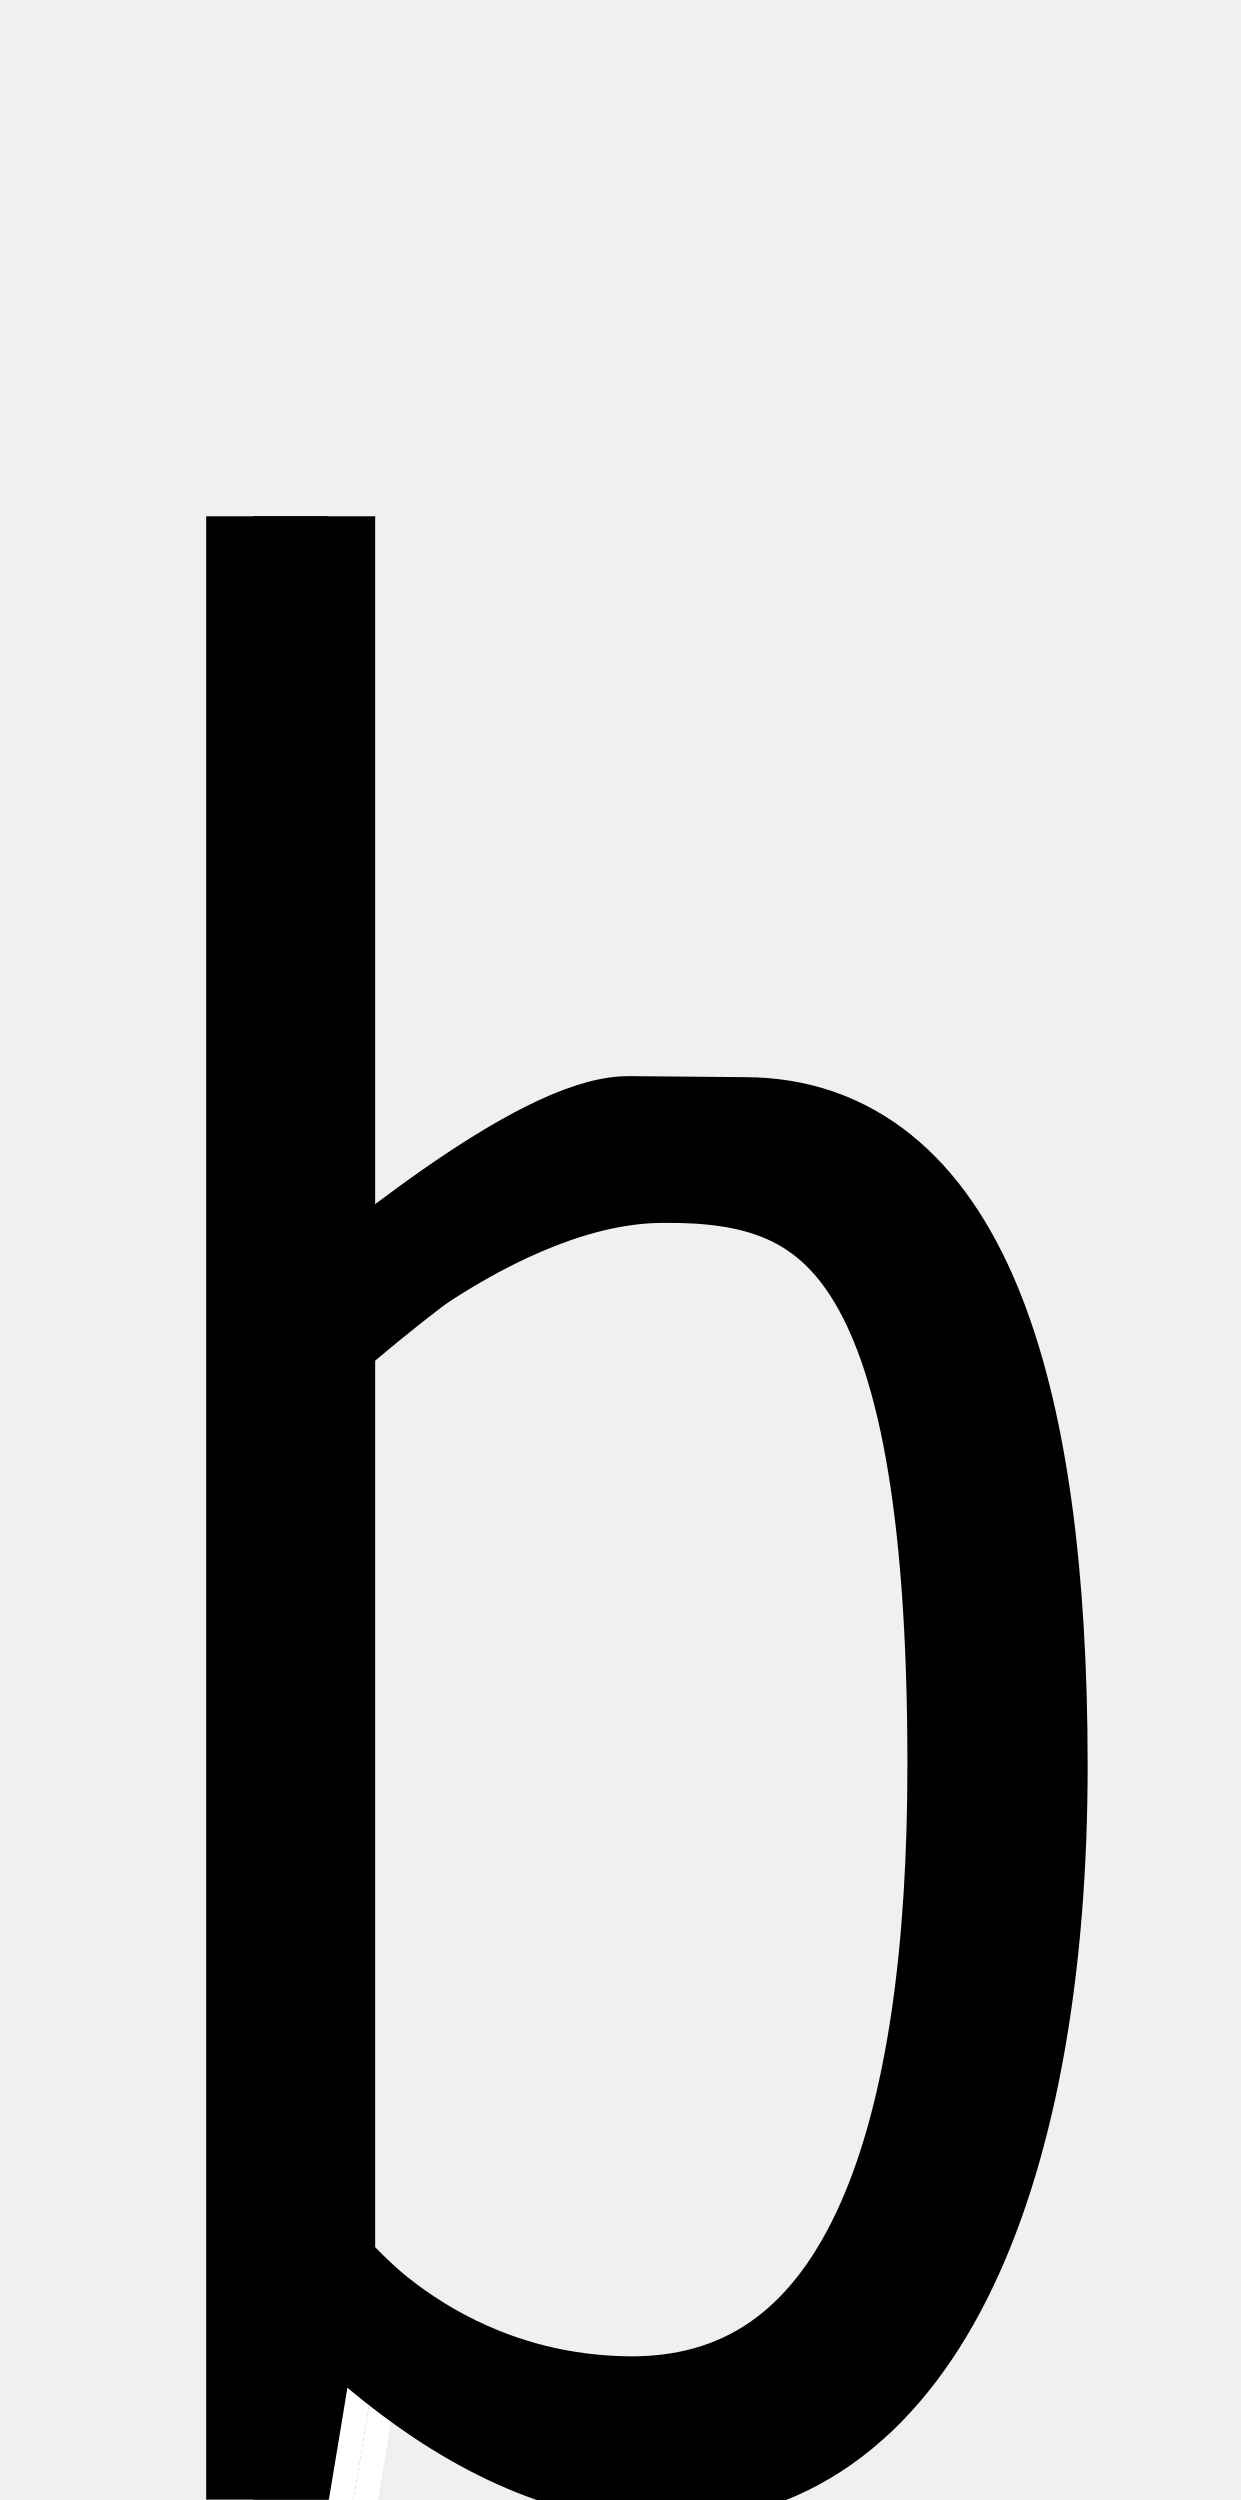
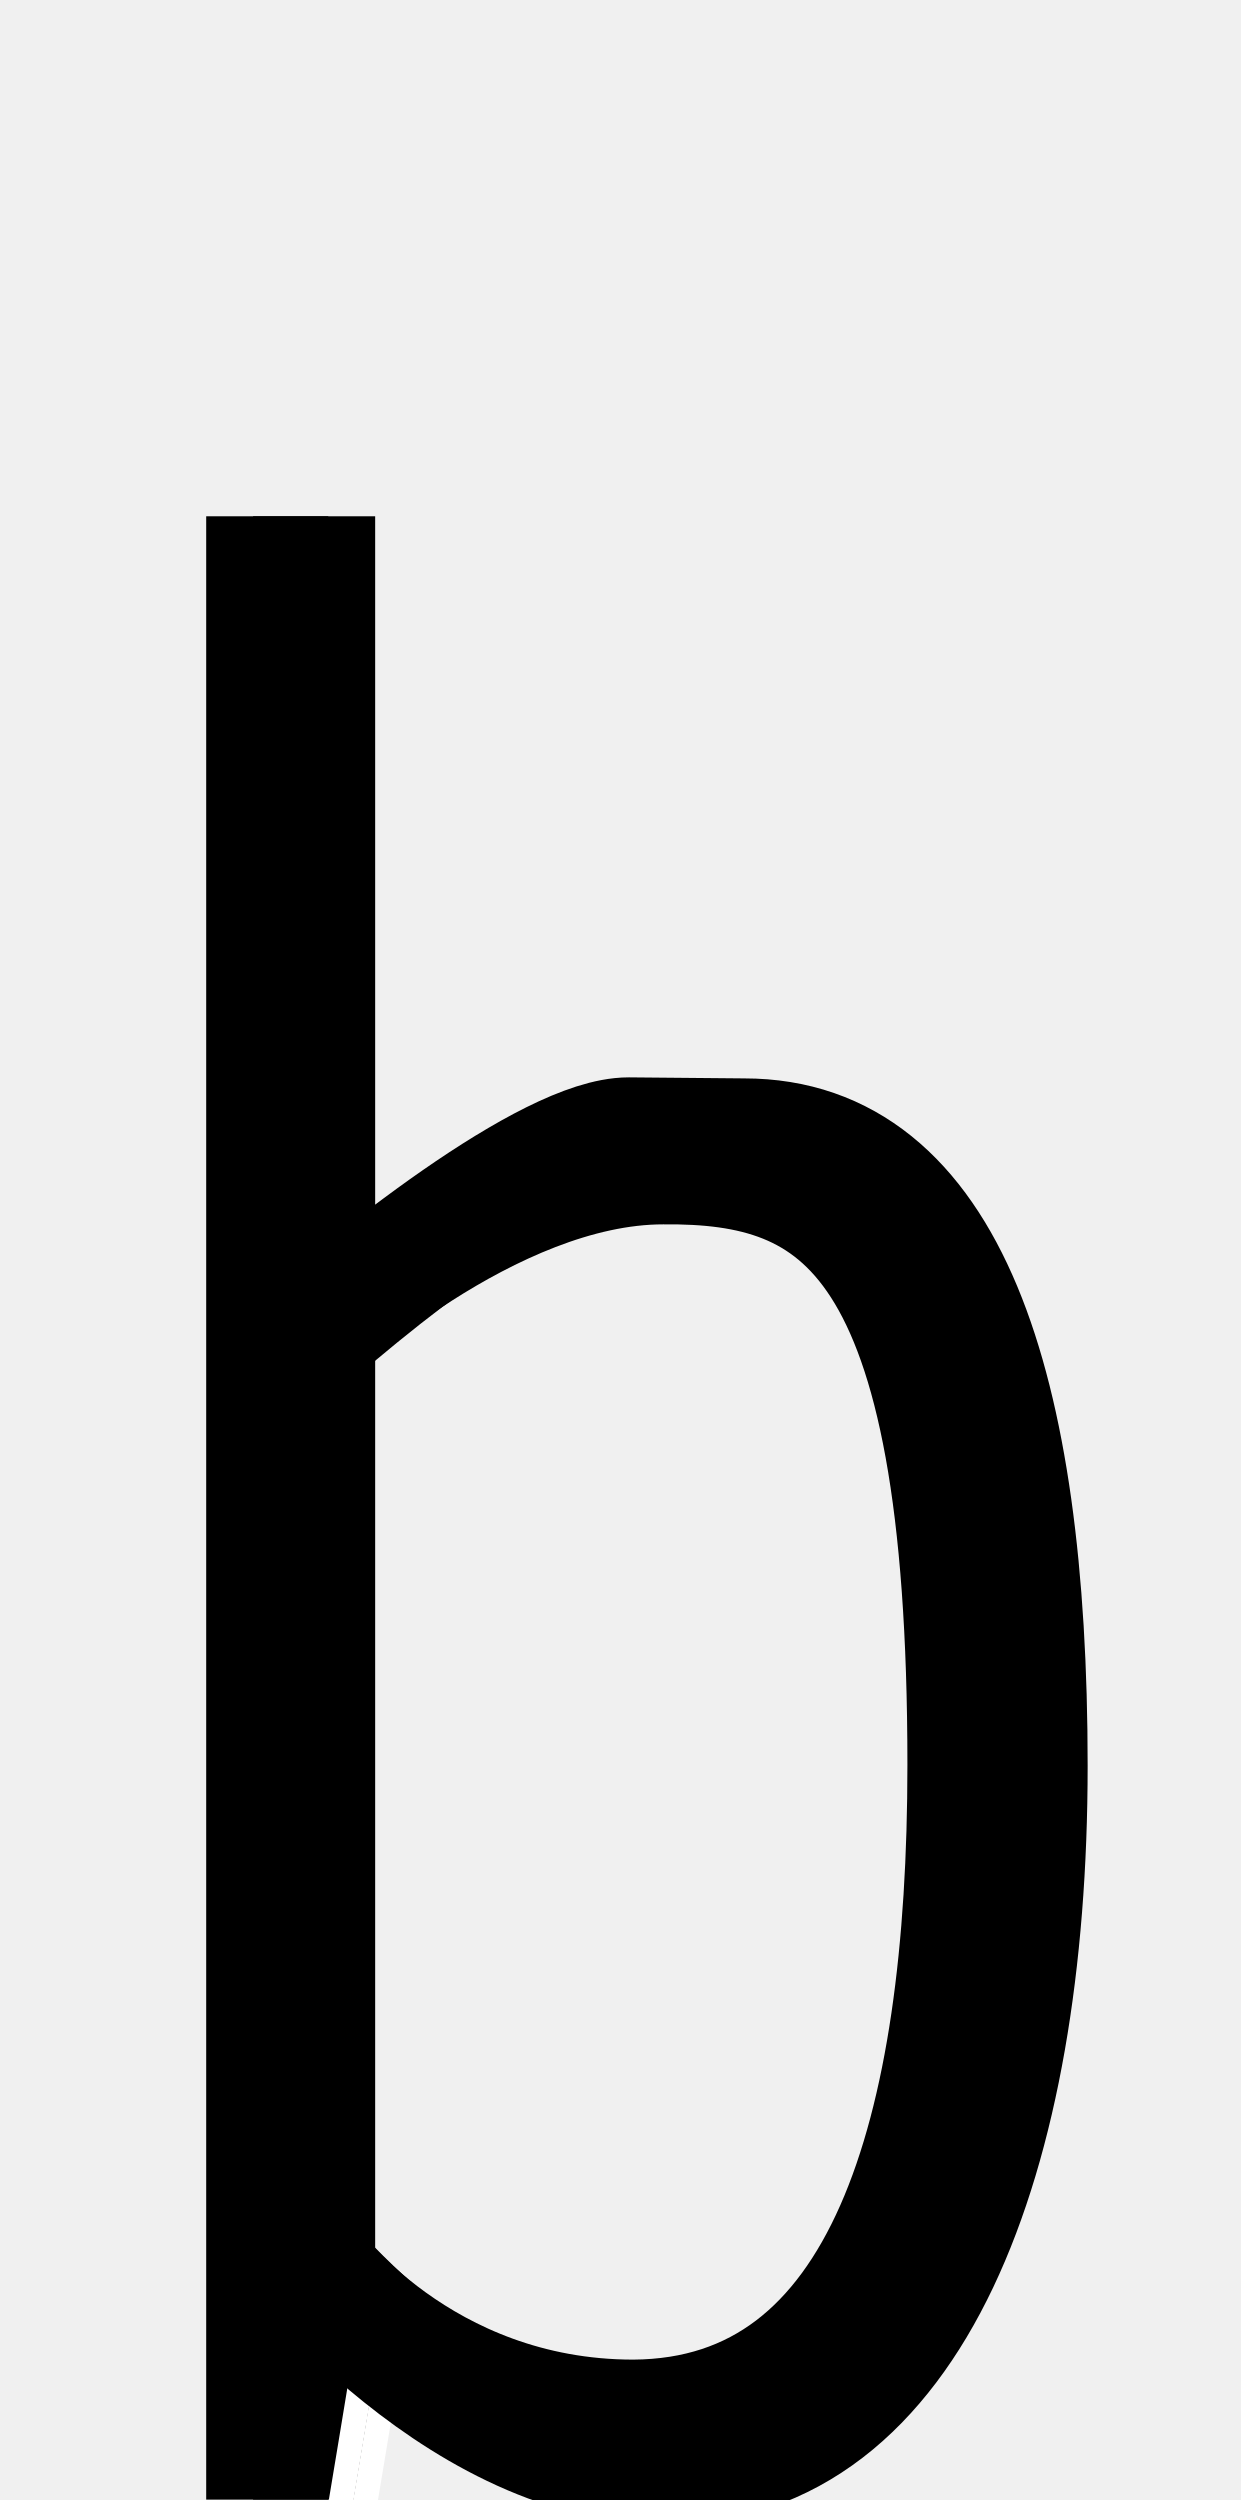
<svg xmlns="http://www.w3.org/2000/svg" version="1.1" viewBox="0 -288 1016 2048" id="svg6" width="1016" height="2048">
  <defs id="defs10" />
  <g id="layer1" style="display:none">
    <g transform="matrix(1,0,0,-1,0,1760)" id="g4" style="fill:#00ffff">
      <path d="m 160,0 v 1624 h 152 v -544 q 112,96 192,96 h 96 q 104,0 196,-108 92,-108 92,-436 V 544 Q 888,0 536,0 416,0 312,72 V 0 Z m 16,145 q 3,-1 5,-3 l 1,-1 1,-1 1,-1 2,-3 q 1,-2 0,-4 v -17 -5 q 2,-1 6,-2 v 22 q 0,8 -4.5,13.5 Q 183,149 176,150 Z m 2,-44 h 2 2 1 1 l 2,1 1,-1 h 1 1 1 4 1 1 1 1 1 1 2 2 4 2 2 11 4.5 4.5 2 2 v 1 -1 1 4 3 2 2 2 1 1 1 1 1 1 1 1 l -1,1 v -4 -4 q 0,0 -1,-2 v -1 q 0,-1 -0.5,-1 -0.5,0 -0.5,-1 l -1,-1 v -1 h -1 l -1,-1 q -1,0 -1.5,-0.5 Q 228,107 228,106 h -1 -1 -1.5 -1.5 -1 -3 -1 -2 -1 -5 -6 -1 -1 -1 -1 -1 -1 -4 -3 -1 -1 -1 q -1,1 -2,1 v 1 h -1 -1 l -1,1 -1,1 -1,1 -1,1 v 1 1 1 1 h -1 v 4 4 0 2 1 1 1 1 h -1 v -1 -1 -3 -3 -2 -2 -4 -4 -1 -1 -1 -1 -1 -1 -2 z m 11,43 q 2,-2 3.5,-5 1.5,-3 1.5,-7 v -24 h 5 v 24 q 0,6 -3,11 -3,5 -7,7 z m 5,8 h 1.5 q 0,0 0.5,-0.5 0.5,-0.5 0.5,-1 0,-0.5 1.5,-0.5 4,-4 4,-12 v -30 h 4 v 30 q 0,8 -3,12.5 -3,4.5 -9,7.5 z m 6,24 q 0,-8 4,-13 4,-5 11,-7 v 6 q -2,0 -5,2 -2,0 -2,2 l -2,2 -1,2 q -1,2 -1,5 v 17 5 q -2,1 -4,1 z m 6,-25 q 2,-2 2.5,-5.5 0.5,-3.5 0.5,-9.5 v -6 -22 h 5 v 28 q 0,6 -1,10.5 -1,4.5 -3,7 -2,2.5 -4,4.5 z m 2,-101 h 6 v 49 h -6 z m 8,0 h 6 v 49 h -6 z m 0,58 q 8,2 13,8.5 5,6.5 6,14.5 l -5,3 -1,-3 q -1,-4 -3,-8 -2,-5 -4,-7 -3,-2 -6,-2 z m 0,58 q 2,-2 2,-5 v -11 -4 -23 h 6 v 27 q 0,6 -1,11 -1,5 -3,8 -2,3 -4,5 z m 2,22 2,-2 h 1 l 1,-1 v -1 h 2 1 1 2 1 1 1 3 2 2 2 1 1 2 1 1 2 1 2 1 1 1 v 0 l 2,2 q 1,0 1,0.5 0,0.5 1,1.5 v 1 1 1 q 0,1 1,5 v 2.5 2.5 1 l -1,1 v 1 -2 -2 -4 -4 -1 -1 -1 h -1 v -1 l -1,-1 v -1 h -1 -1 v 0 q 0,-1 -0.5,-1 H 252 v -1 0 0 h -1.5 -2.5 -2 -1 -1 -2 -2 -1 -1 -4 -1 -1 -2 -1 -1 -1 -1 -1 -1 q 0,1 -1,2 h -1 -1 -1 v 1 1 h -1 v 1 q 0,1 -1,1 v 1 1 2 3 2 1 2 2 2 -2 -2 -1 -1 -1 -1 -2 -2 -1 -1 -1 -1.5 z m 4,-20 h 4 v 12 h -4 z m 2,-118 h 4 v 48 1 h -4 z m 2,89 h 10 v 9 q 0,6 -2.5,11 -2.5,5 -7.5,7 v -6 q 2,-1 3,-4.5 1,-3.5 1,-7.5 v -4 h -4 v -1 -1 z m 0,47 h 6 l 6,8 h -6 z m 2,-51 v 2 h 8 v -2 z m 0,39 9,-20 h 3 l -10,22 z m 2,6 h 10 v 2 h -10 z m 1,-130 h 5 v 42 q -3,2 -5,2 z m 7,19 h 6 v 14 q -3,-1 -6,-3 z m 0,30 q 0,-6 3,-11 3,-6 8,-8 v 6 q -2,2 -3.5,5 -1.5,3 -1.5,8 v 3 h 5 v 2 1 q -1,1 -1,3 h -10 z m 0,13 q 0,-2 1,-2 h 1 v -1 q 1,0 2,0.5 1,0.5 1.5,0.5 h 1.5 l 1,-1 h 1 1 v -1 h 1 1 2 1 1 1 1 v 1 h 2 1 1 v -1 h 1.5 2.5 3 l 1,1 h 2 2 1 1 1 l 1,1 v 0 1 1 1 1 2 2 1 1 1.5 1.5 1 q 1,-1 1,-1.5 0,-0.5 1,-0.5 v -1 l 1,-1 h 1 v 4 l -1,2 v 1 3 3 1 2 3 q 0,0 0.5,2 0.5,2 0,2 -0.5,0 -1.5,1 h -1 -1 -3 -1 -2 -1 -1 -1 -1 -1 -1 -2 -1 -1 -2 -2 -2 -2 -2.5 -1.5 -2 -4 -2 -1 -1 v -1 -2 -1 -1 -1 -1 -1 -1 -1 q 1,0 1,-1 v -1 -1 -1 -1 -1 -2 -7 q 0,-2 -0.5,-3.5 Q 238,114 238,113 Z m 0,34 q 7,2 12,8 4,4 4,12 v 8 h -16 v -6 h 11 v -2 q 0,-6 -3,-9.5 -3,-3.5 -8,-5.5 z m 0,16 h 6 v 5 h -6 z m 1,30 h 11 l -2,2 h -8 z m 0,4 h 10 v 2 h -10 z m 0,4 v 2 h 10 v -2 z m 2,-88 h 1 v 8 h 2 2 v -8 h 1 v 8 h 1 2 v -8 h 2 v 8 q 0,2 -1,2 h -1 -2 q -2,0 -2,-1 v 1 h -1 -1 -2 -1 z m 0,16 v 14 h 1 v -4 h 2 1 l 1,-1 q 2,-1 2,-3 v -1 q 0,-2 -1,-3.5 -1,-1.5 -3,-1.5 h -2 z m 1,2 v 6 l 2,1 1,-1 q 1,0 1,-2 v -1 q 0,-2 -0.5,-2.5 Q 245,130 244,130 Z m 0,46 h 6 v 6 h -6 z m 0,10 h 4 q 4,0 6,3 4,3 4,8 0,7 -4,9 -3,2 -6,2 h -4 v -2 h 4 q 2,0 5,-2 3,-2 3,-7 0,-5 -3,-7 -1,-1 -2.5,-1.5 Q 247,188 246,188 h -4 z m 5,-90 h 2 v 5 h -2 z m 1,-40 h 1 l 1,-1 v -1 l 2,-2 h 1 1 v -1 h 1 1 v -1 h 2 1 1 2 2 8 6 2 2 2 2 3 1 l 1,1 h 1 v 1 h 0.5 1.5 l 1,1 1,1 v 2 h 2 v 1 1 1 1 1 1 2 1 2 3 h -1 v -1 -2 -1 -2 -2 -1 -1 l -1,-1 V 57.5 56 l -1,-1 v -1 h -1 v -1 h -1 -1 v -1 h -2 -1 -6 -2 -2 -1 -1 -3 -3 -1 -1 -1 -1 -1 -2 -2 -2.5 -2.5 -1 -1 -1 l -1,1 q -1,0 -1,1 h -1 q 0,1 -0.5,1 -0.5,0 -0.5,1 v 2 h -1 v 1 1 1 1 h -1 l 1,6 v 6 h -1 v -2 q 0,-2 0,-1 v -1 -1 -2 -1 -2 -2 -2 -2 z m 1,76 q 0,2 1.5,2 1.5,0 3.5,1 v 1 q 0,1 -0.5,1 h -1 q 0,0 -0.5,-1 h -1 -1 -1 q 0,2 0.5,2 h 2.5 1 2 q 0,0 1,-2 v -8 h -2 v 1 q -1,-1 -2,-1 -2,0 -2.5,1 -0.5,1 -0.5,3 z m 0,17 3,-3 h 5 l -5,6 z m 1,-85 h 3 v 20 h -3 z m 0,22 h 3 v 22 h -3 z m 0,90 h 6 v 6 h -6 z m 1,-44 1,1 q 0,1 2,1 v -4 h -1.5 -1 q 0,0 -0.5,2 z m 1,22 h 6 l 2,3 2,3 h -5 z m 2,-82 q 0,-5 3,-9.5 3,-4.5 8,-5.5 v 5 q -2,2 -3.5,4 -1.5,2 -1.5,6 v 14 7 5 10 h -6 z m 0,40 h 2 v 10 h -2 z m 0,11 h 2 v 1 2 h -2 v -2 z m 4,-11 h 1 1 v 8 h 2 v -8 h 2 v 8 q 0,2 -0.5,2 h -1.5 -2 v -1 1 h -1 -1 z m 0,18 v 12 h 2 v -12 -2 q -1,0 -1.5,0.5 -0.5,0.5 -0.5,1.5 z m 0,17.5 q 0,-1.5 1,-1.5 h 10 v 8 q 0,6 -3,11 -3,5 -8,7 v -5 q 2,-2 4,-4.5 2,-2.5 2,-8.5 v -4 h -6 z m 0,26.5 h 1 q 1,0 2,-1 1,-1 3,-1 4,-2 6,-6 2,-4 2,-8 v -3 l 5,3 q 0,8 -5.5,14 -5.5,6 -13.5,8 z m 4,-106 h 1 q 1,0 2,1 1,1 3,1 v 34 l -6,4 z m 0,64 h 1 q 0,-1 0.5,-1.5 0.5,-0.5 1.5,-0.5 h 1 v 1 1 h -2 l -1,1 q -1,1 -1,3 0,1 0.5,1.5 0.5,0.5 1.5,0.5 h 3 q 0,0 1,-2 h -2 l -2,1 q -1,0 -1,-1 0,-1 1,-2 h 1 q 1,0 1.5,-0.5 l 1,-1 q 0,0 0.5,-1.5 0,-2 -1,-2.5 -1,-0.5 -2,-0.5 -1,0 -2,1 -1,1 -1,3 z m 0,66 q 0,-9 4,-15.5 4,-6.5 12,-10.5 v 6 q -4,2 -7,7 -3,5 -4,11 v 5 q 0,6 3,11 4,4 8,6 v 6 q -8,-2 -12,-9.5 -4,-7.5 -4,-16.5 z m 4,-82 q 0,-2 1,-3 1,-1 3,-1 h 2 q 0,0 1,2 h -1 -1 l -1,-1 q -1,0 -1.5,1 -0.5,1 -0.5,2 h 5 1 v 2 q 0,2 -1,3 -1,1 -3,1 -2,0 -3,-1 -1,-1 -1,-3 z m 2,-60 v 6 h 9 v -6 z m 0,62 q 0,2 0.5,2 h 1 1.5 q 0,0 1,-2 z m 2,-54 h 5 v 42 q -1,2 -3,2 -2,0 -2,-2 z m 0,68 q 0,2 1,2 1,0 3,1 v 1 1 h -1 q -1,0 -1,-1 h -1 -1 v 2 h 2 1 2 q 0,0 1,-2 v -8 h -2 v 1 q -1,-1 -2,-1 -1,0 -1.5,1 -0.5,1 -0.5,3 z m 0,64 h 6 v 2 q 0,5 3,9.5 3,4.5 7,6.5 v 5 q -7,-2 -11.5,-7.5 Q 270,206 270,198 Z m 1,-64 1,1 q 0,1 2,1 v -4 h -1.5 -1 q 0,0 -0.5,2 z m 0,57 h 1 l 2,-1 2,-2 q 0,0 3.5,-5 3.5,-5 1.5,-7 v -30 h 5 v 30 q 0,8 -4,13 -4,5 -11,7 z m 1,-43 h 7 v 5 h -7 z m 5,-64 q 0,-5 3,-9 4,-4 8,-6 v 6 q -2,2 -4,3.5 -2,1.5 -2,5.5 v 14 8 4 10 h -5 z m 2,-26 v 6 h 6 v -6 z m 2.5,68.5 Q 282,124 282,123 v -2 -1 l 1,-1 v -1 h 1 q 0,-1 0.5,-1.5 0.5,-0.5 1,-0.5 h 0.5 2 v 0 -1 h 1 1 v -1 h 2 2 3 3 6 5.5 1.5 1 2 2 v 1 h 2 v 1 h 2 q 0,0 1,0.5 1,0.5 0.5,0.5 -0.5,0 0.5,1 l 1,1 1,1 v 1 1 1 q 1,1 1,3 v 4 1 1 q 0,2 -1,2 v 1 -1 -2 -2 -1 -1 -1 -1 -2 -2 q 0,-2 -1,-2 h -1 v -1 -1 h -2 v 0 -1 -1 0 h -2 -1 -1 -2 -1 -1 -2 -2 -1 -4 -4 -1 -4 -1 -5 -2 -1 -1 v 1 1 h -1 -1 v 1 1 h -1 -1 v 2 1 1 1 2 1 2 2 2 2 1 1 -4 q -1,-3 0,-4 v -1 -1 -1 -1 q -1,-1 -0.5,-1.5 z M 284,121 h 2 v 21 h -2 z m 1,-29 q 0,-7 4.5,-12.5 Q 294,74 300,72 v 6 q -3,0 -5,2 l -1,1 -1,1 -1,2 -2,2 v 5 16 5 q -3,2 -5,2 z m 3,70 h 2 l 8,17 -1,3 z m 1,-45 h 5 v 23 4 q 0,7 1,10.5 1,3.5 3,5.5 v 8 q -3,-2 -4.5,-5 l -3.5,-7 q -1,-6 -1,-12 z m 3,-23 h 1 1 v -1 -1 q 1,0 1.5,-0.5 Q 296,91 296,90 h 1 1 q 1,-1 1.5,-1 0.5,0 0.5,-1 h 1 2 1 2 1 2 1 4 1 1 2 v 0 h 1 1 2 6 6 1 1 1 1 1 l 1,1 v 1 h 2 l 2,2 1,1 1,1 v 1 1 0 q 1,1 1,2 v 1 1 1 1 2 2 h -1 v 2 -2 -2 -1 -1 -2 -1 -1 -1 -1 h -1 q 0,-1 -0.5,-1 -0.5,0 -0.5,-1 v -1 l -1,-1 h -1 q -1,0 -1,-0.5 0,-0.5 -1,-0.5 v -1 h -2 -2 -6 -6 -2 -1 -1 -3 -2 -1 -1 -1 -1.5 -2.5 -2 -2 -2 -1 -1 -1 -1 v 1 l -1,1 h -1 l -1,2 h -1 v 1 1 l -1,1 v 1 1 5 6 2 h -1 v 1 -1 -2 -1 -1 -2 -2 -2 -3 -1.5 -1.5 z m 5,23 h 5 v 23 4 q 0,7 1,10.5 1,3.5 3,5.5 v 8 q -3,-2 -5,-5 -2,-3 -3,-7 -1,-6 -1,-12 z m 7,0 h 6 v 31 q 0,6 4,10 v 1 q 0,1 0.5,1 h 1.5 v 0 1 h 1 l 1,1 v 6 q -6,-2 -10,-8 -4,-4 -4,-12 z m 8,0 h 6 v 22 q 0,4 1,7 1,3 3,5 2,3 6,3 v 4 q -7,-1 -11.5,-6.5 Q 312,146 312,139 Z m 0,115 q 104,-88 224,-88 216,0 216,408 v 80 q 0,400 -200,400 -112,0 -240,-104 z" id="path2" style="fill:#00ffff" />
    </g>
  </g>
  <g id="layer3" style="display:none">
    <path style="display:inline;fill:none;fill-rule:evenodd;stroke:#ff0000;stroke-width:1.298px;stroke-linecap:butt;stroke-linejoin:miter;stroke-opacity:1" d="M -357.865,1779.351 H 1342.733" id="path824-3" />
    <path style="display:inline;fill:none;fill-rule:evenodd;stroke:#0000ff;stroke-width:1.298px;stroke-linecap:butt;stroke-linejoin:miter;stroke-opacity:1" d="M -357.865,1759.351 H 1342.733" id="path824-3-6" />
    <path style="display:inline;fill:none;fill-rule:evenodd;stroke:#0000ff;stroke-width:1.298px;stroke-linecap:butt;stroke-linejoin:miter;stroke-opacity:1" d="m -357.865,593.751 1700.598,-10e-6" id="path824-3-6-7" />
    <path style="display:inline;fill:none;fill-rule:evenodd;stroke:#0000ff;stroke-width:1.298px;stroke-linecap:butt;stroke-linejoin:miter;stroke-opacity:1" d="m -357.865,134.134 1700.598,-1e-5" id="path824-3-6-7-3-6" />
  </g>
  <g id="layer2">
    <path id="path5236-72-2" d="M 257.338,1759.686 V 1550.855 436.459 134.941" style="display:inline;fill:none;fill-rule:evenodd;stroke:#000000;stroke-width:100;stroke-linecap:butt;stroke-linejoin:miter;stroke-miterlimit:4;stroke-dasharray:none;stroke-opacity:0.997" class="int" />
    <path id="path5236-7-72-2" d="M 218.917,1759.686 V 1550.855 436.459 134.941" style="display:inline;fill:none;fill-rule:evenodd;stroke:#000000;stroke-width:100;stroke-linecap:butt;stroke-linejoin:miter;stroke-miterlimit:4;stroke-dasharray:none;stroke-opacity:0.997" class="ext" />
    <g transform="matrix(-1,0,0,1,952.9176,20.44123)" id="g1342">
      <path class="intrap" id="path478" d="m 685.589,1811.299 c -1.112,-3.312 -39.128,-234.933 -39.128,-234.933" style="fill:none;fill-rule:evenodd;stroke:#ffffff;stroke-width:20;stroke-linecap:round;stroke-linejoin:bevel;stroke-miterlimit:4;stroke-dasharray:none;stroke-dashoffset:0;stroke-opacity:1;paint-order:fill markers stroke" />
      <path class="intrap" id="path478-3" d="m 665.589,1811.299 c -1.112,-3.312 -39.128,-234.933 -39.128,-234.933" style="fill:none;fill-rule:evenodd;stroke:#ffffff;stroke-width:20;stroke-linecap:round;stroke-linejoin:bevel;stroke-miterlimit:4;stroke-dasharray:none;stroke-dashoffset:0;stroke-opacity:1;paint-order:fill markers stroke" />
    </g>
-     <path id="path5238-26-8" d="M 224.196,833.378 C 302.637,760.493 450.66,643.551 515.111,643.551 l 94.576,0.852 C 774.465,644.403 841,846.198 841,1158.64 c 0,320.263 -94.834,569.988 -295.971,569.988 -175.911,0 -321.564,-195.243 -321.564,-195.243" style="display:inline;opacity:1;vector-effect:none;fill:none;fill-opacity:1;fill-rule:evenodd;stroke:#000000;stroke-width:100;stroke-linecap:butt;stroke-linejoin:miter;stroke-miterlimit:4;stroke-dasharray:none;stroke-dashoffset:0;stroke-opacity:0.997" class="ext" />
-     <path id="path5238-2-1-9" d="m 251.246,805.703 c 0,0 148.162,-141.912 291.985,-141.912 145.387,-1.278 250.115,59.206 250.115,493.954 0,300.975 -66.546,533.289 -274.39,534.572 C 343.045,1692.317 252,1566 252,1566" style="display:inline;opacity:1;vector-effect:none;fill:none;fill-opacity:1;fill-rule:evenodd;stroke:#000000;stroke-width:100;stroke-linecap:butt;stroke-linejoin:miter;stroke-miterlimit:4;stroke-dasharray:none;stroke-dashoffset:0;stroke-opacity:0.997" class="int" />
+     <path id="path5238-26-8" d="M 224.196,833.378 C 302.637,760.493 450.66,644.574 515.111,644.574 l 94.576,0.852 C 774.465,645.426 841,846.198 841,1158.64 841,1478.903 746.166,1730 545.029,1730 369.118,1730 223.466,1533.385 223.466,1533.385" style="display:inline;opacity:1;vector-effect:none;fill:none;fill-opacity:1;fill-rule:evenodd;stroke:#000000;stroke-width:100;stroke-linecap:butt;stroke-linejoin:miter;stroke-miterlimit:4;stroke-dasharray:none;stroke-dashoffset:0;stroke-opacity:0.997" class="ext" />
+     <path id="path5238-2-1-9" d="m 251.246,805.703 c 0,0 148.162,-140.703 291.985,-140.703 145.387,-1.278 250.115,57.997 250.115,492.745 0,300.975 -66.546,535.973 -274.39,537.255 C 343.045,1695 252,1566 252,1566" style="display:inline;opacity:1;vector-effect:none;fill:none;fill-opacity:1;fill-rule:evenodd;stroke:#000000;stroke-width:100;stroke-linecap:butt;stroke-linejoin:miter;stroke-miterlimit:4;stroke-dasharray:none;stroke-dashoffset:0;stroke-opacity:0.997" class="int" />
  </g>
</svg>
